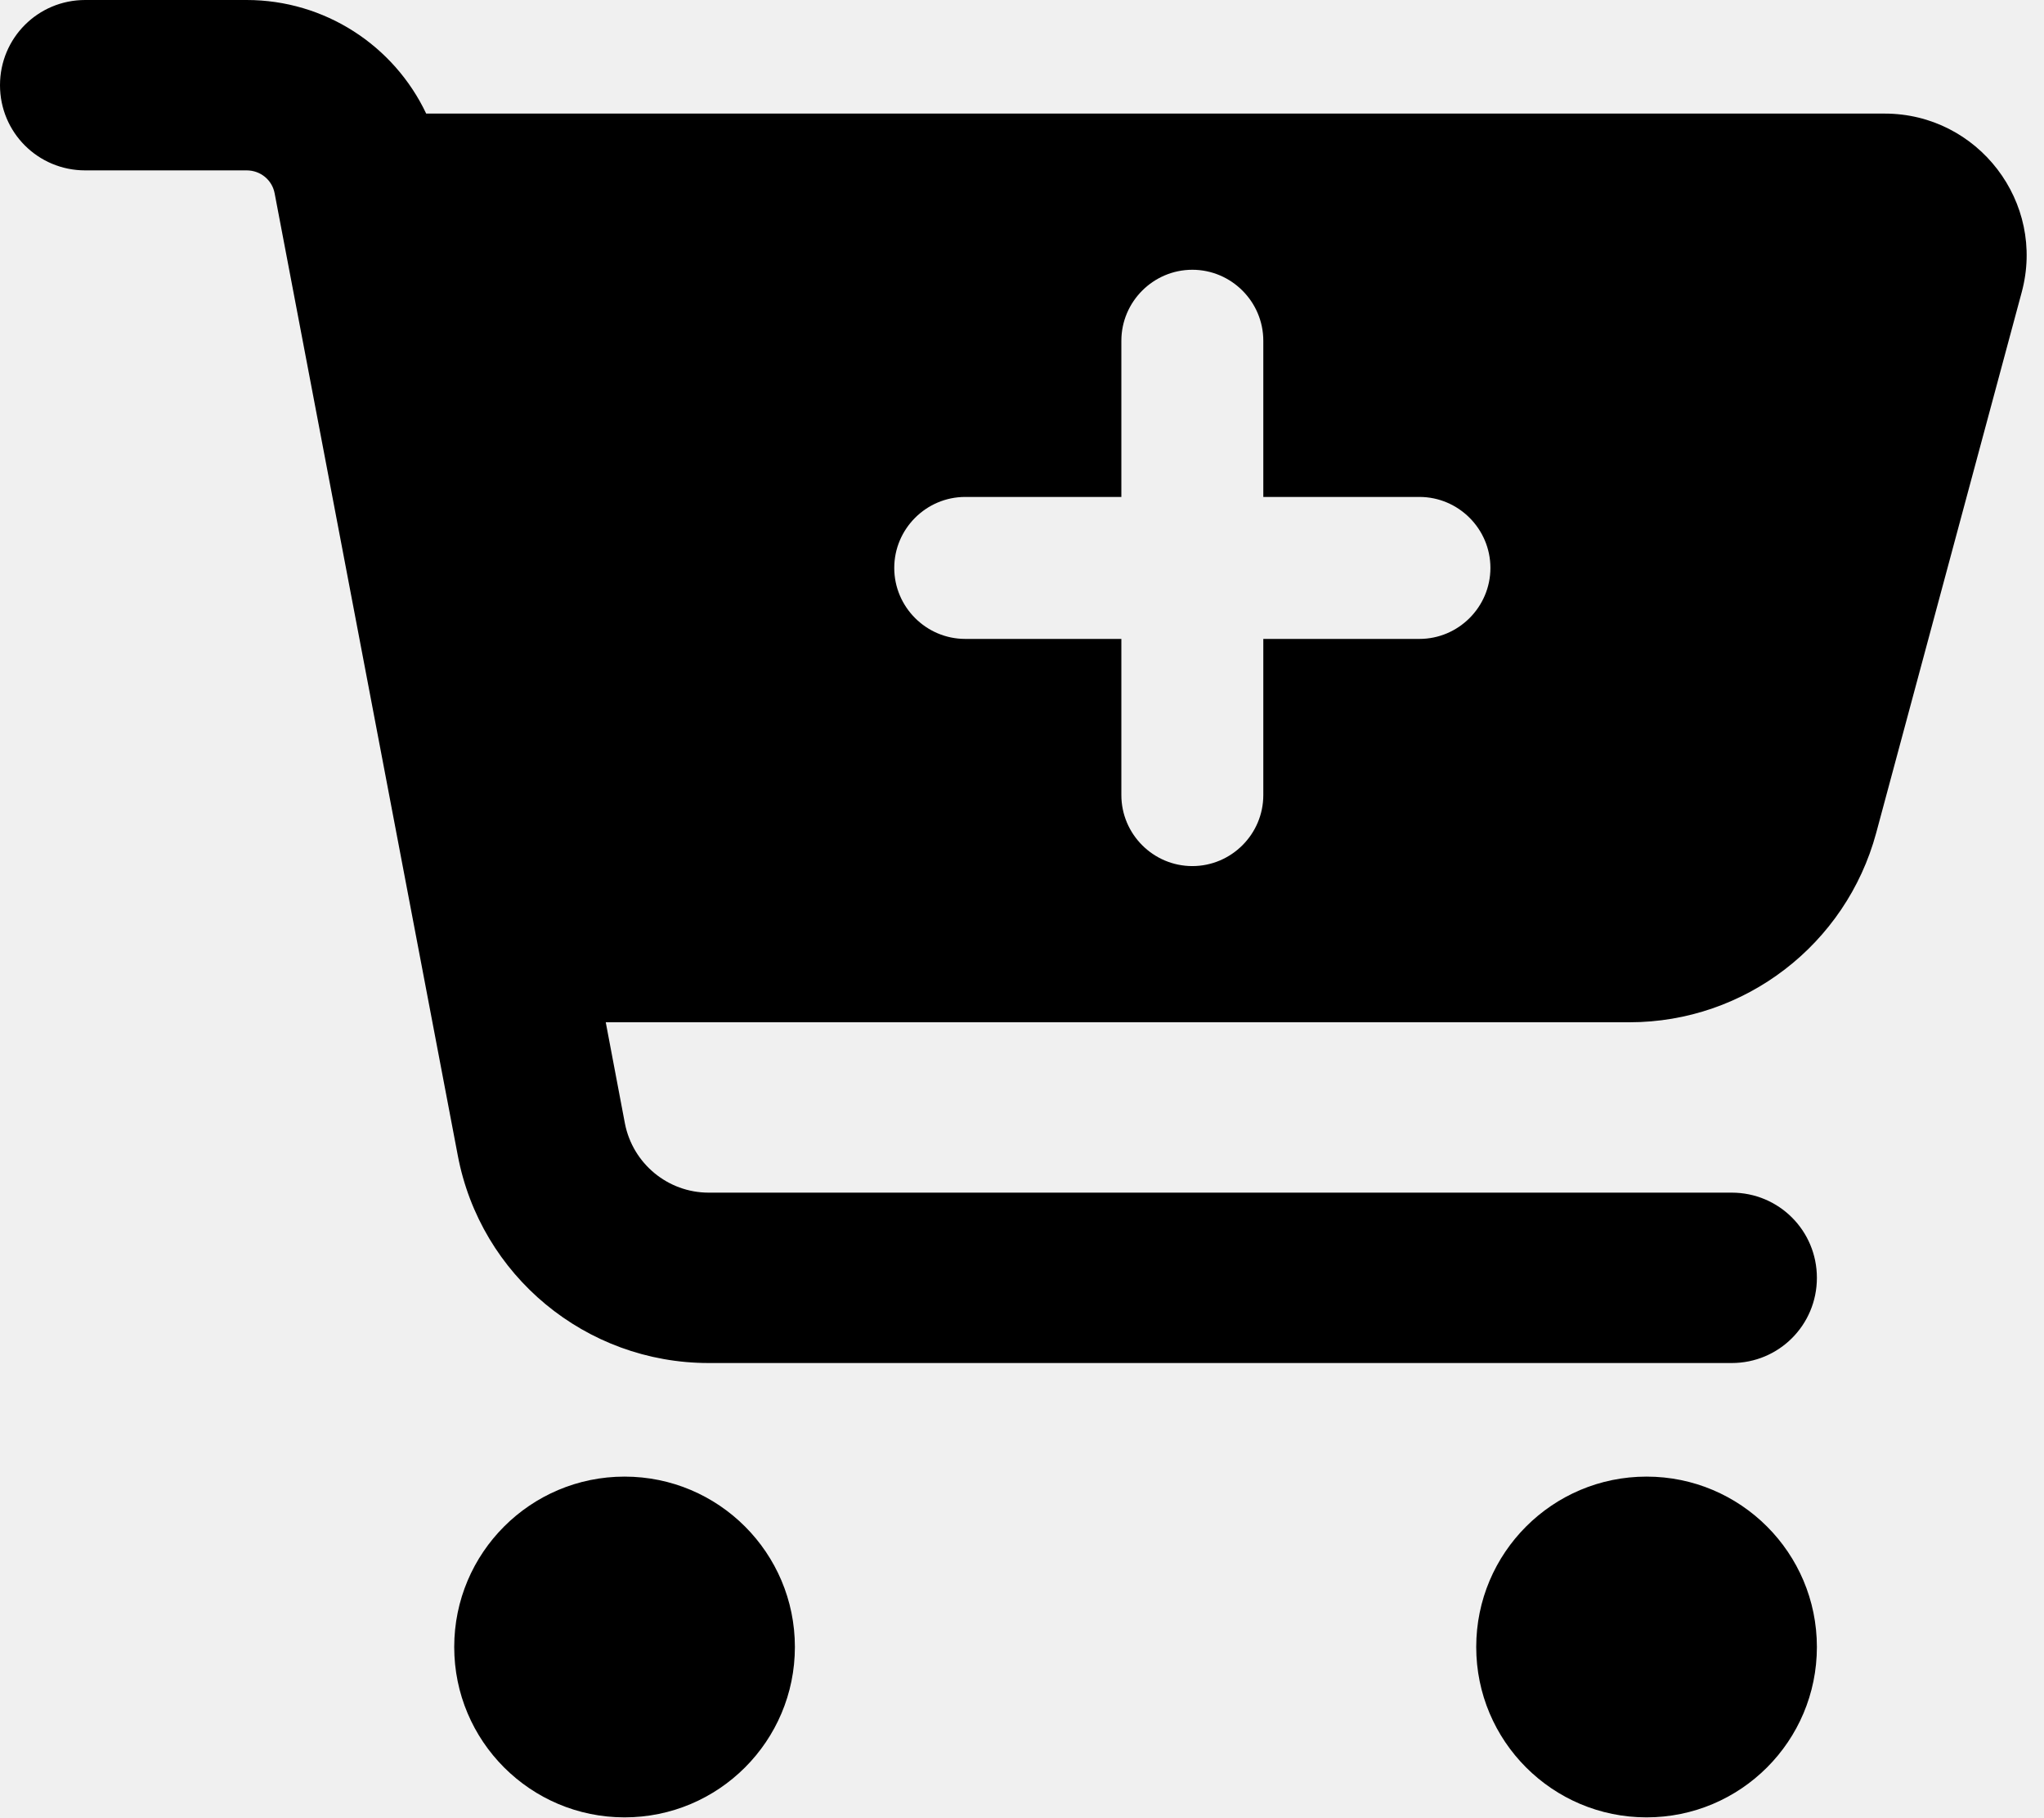
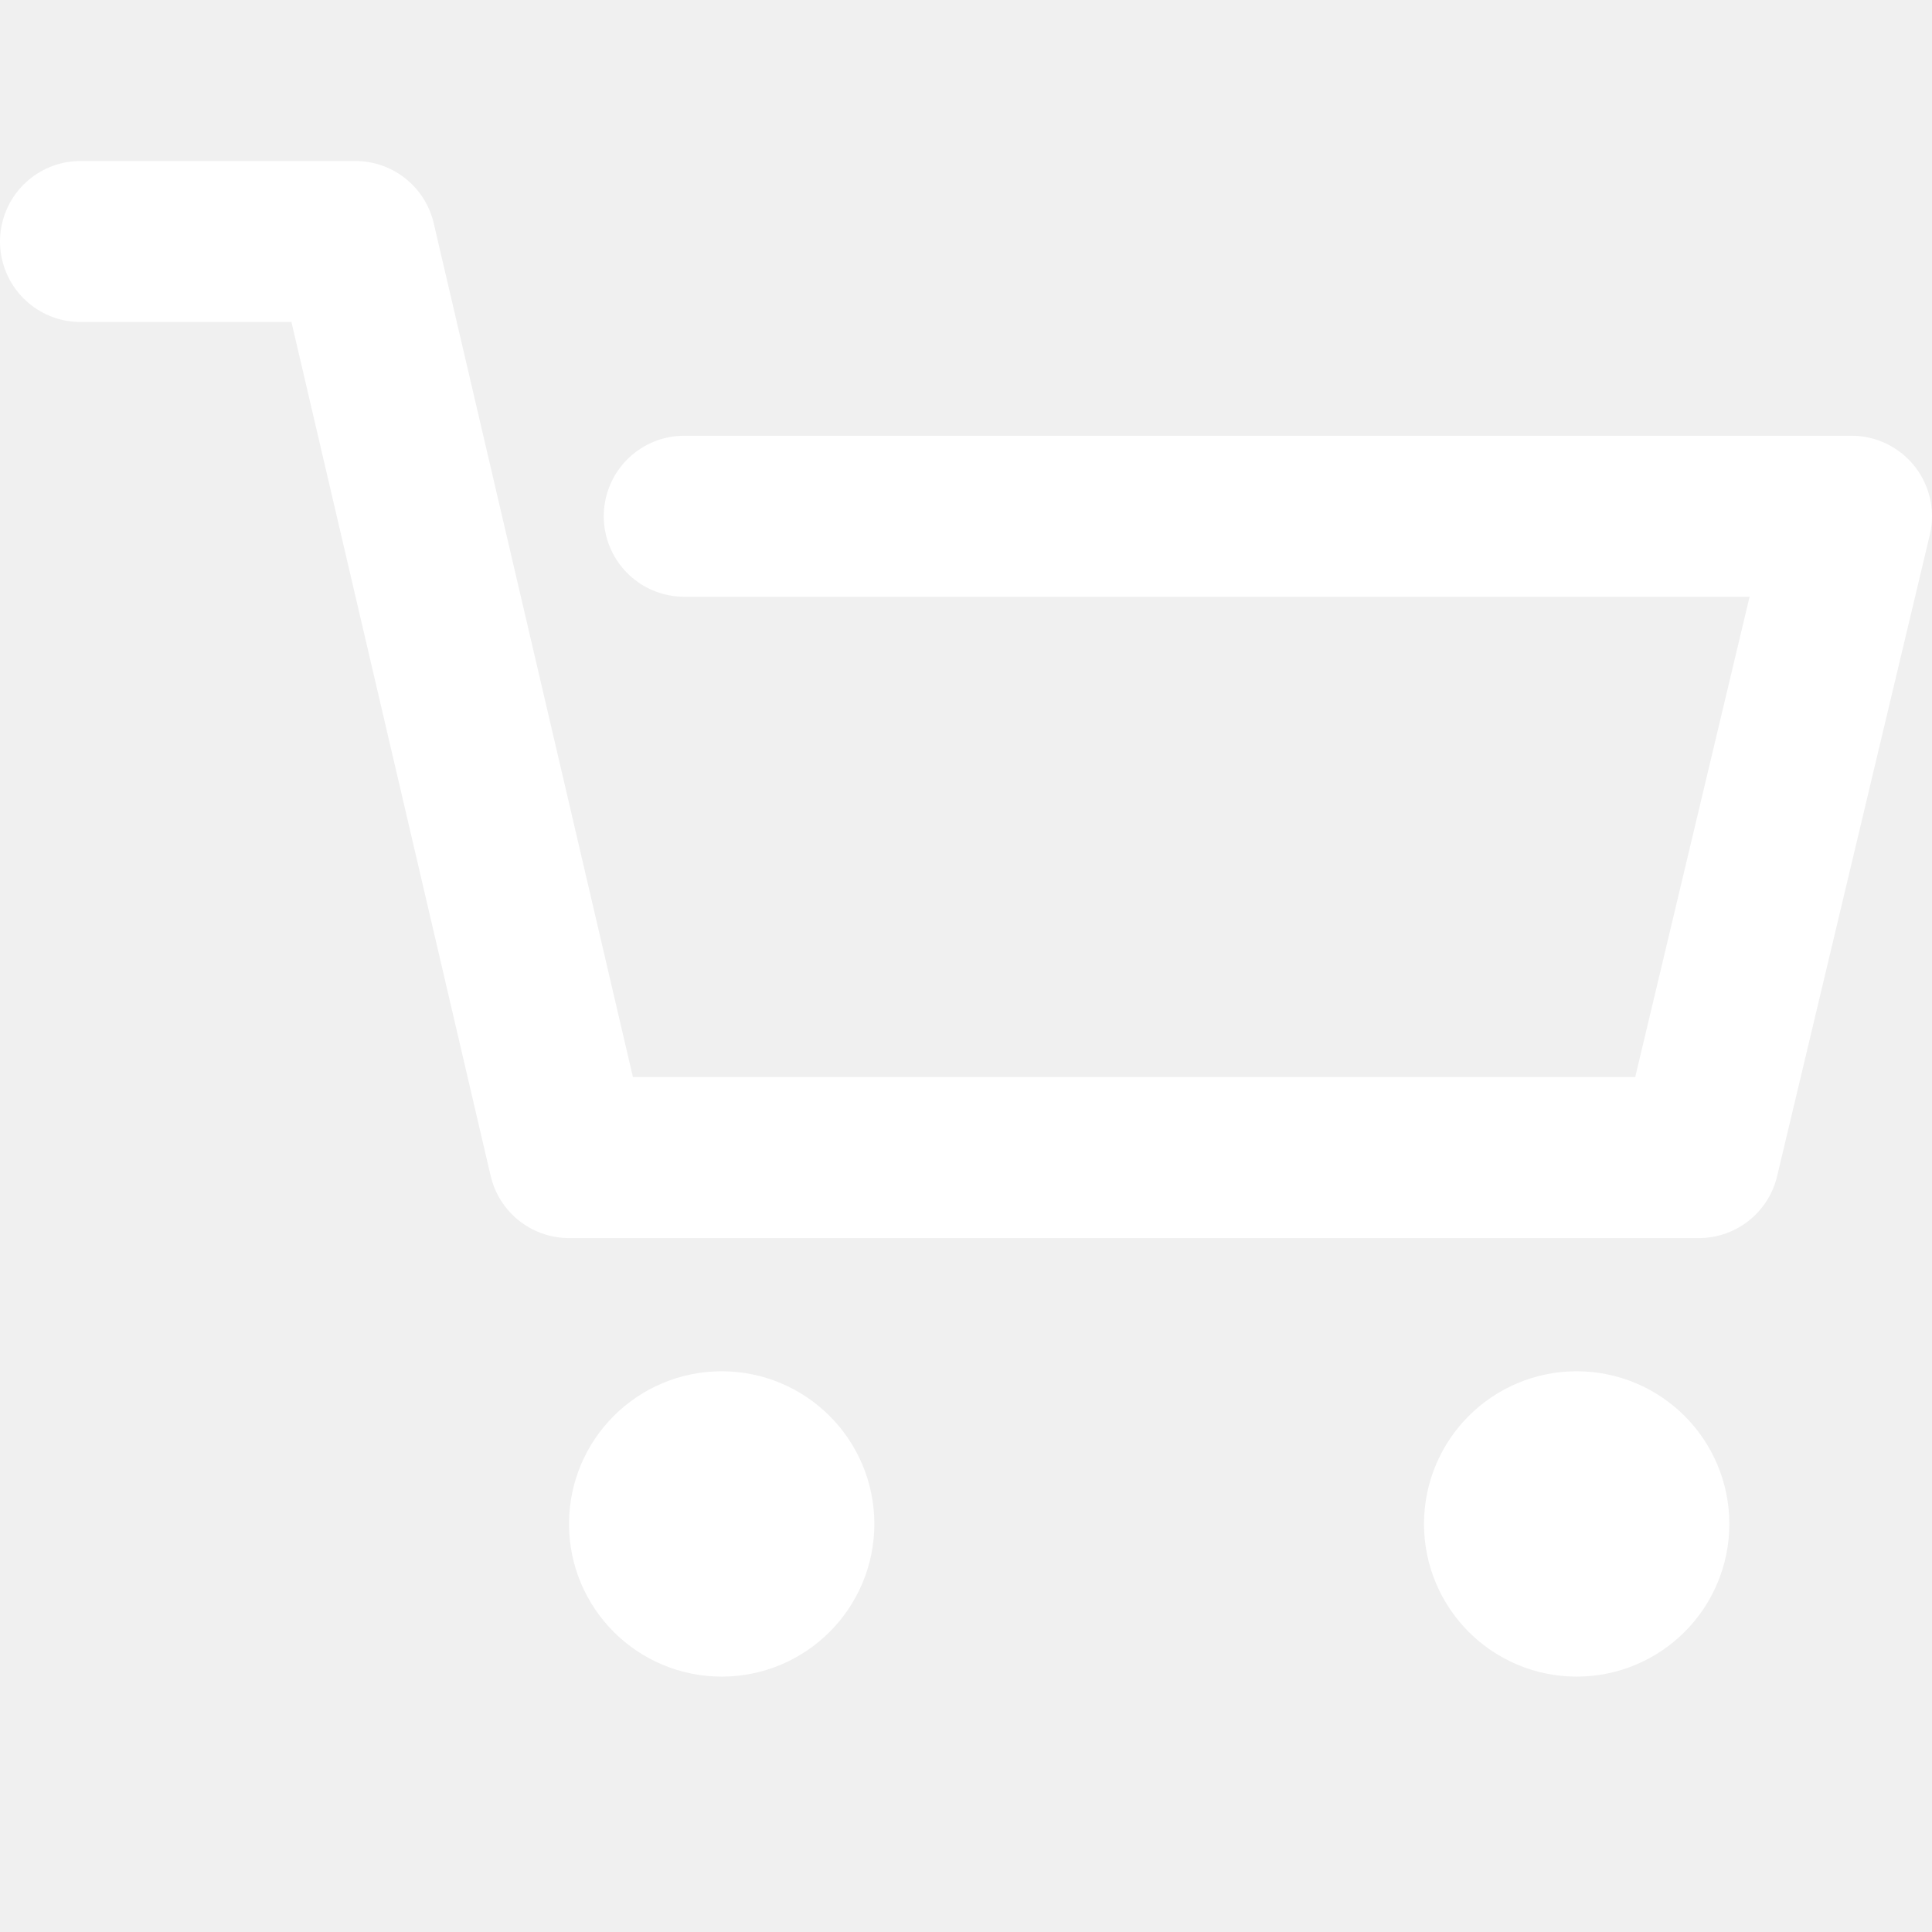
- <svg xmlns="http://www.w3.org/2000/svg" viewBox="0 0 576 512">
-   <path d="M0 24C0 10.7 10.7 0 24 0h45.5c22 0 41.5 12.8 50.6 32h411c26.3 0 45.5 25 38.6 50.4l-41 152.3c-8.5 31.4-37 53.3-69.5 53.3H170.7l5.4 28.5c2.2 11.3 12.1 19.5 23.6 19.5H488c13.3 0 24 10.7 24 24s-10.7 24-24 24H199.7c-34.6 0-64.3-24.6-70.7-58.5l-51.6-271c-.7-3.8-4-6.5-7.9-6.5H24C10.7 48 0 37.3 0 24zm128 440a48 48 0 1 1 96 0 48 48 0 1 1-96 0zm336-48a48 48 0 1 1 0 96 48 48 0 1 1 0-96zM252 160c0 11 9 20 20 20h44v44c0 11 9 20 20 20s20-9 20-20v-44h44c11 0 20-9 20-20s-9-20-20-20h-44V96c0-11-9-20-20-20s-20 9-20 20v44h-44c-11 0-20 9-20 20z" />
+ <svg xmlns="http://www.w3.org/2000/svg" width="24" height="24" fill="none">
+   <path d="M1 3h3.414l2.655 11.38h14.034L23 6.413H8.5" stroke="#fff" stroke-width="2" stroke-linecap="round" stroke-linejoin="round" />
+   <circle cx="8.965" cy="18.931" r="1" fill="#fff" stroke="#fff" stroke-width="1.793" />
+   <circle cx="19.586" cy="18.931" r="1" fill="#fff" stroke="#fff" stroke-width="1.793" />
</svg>
